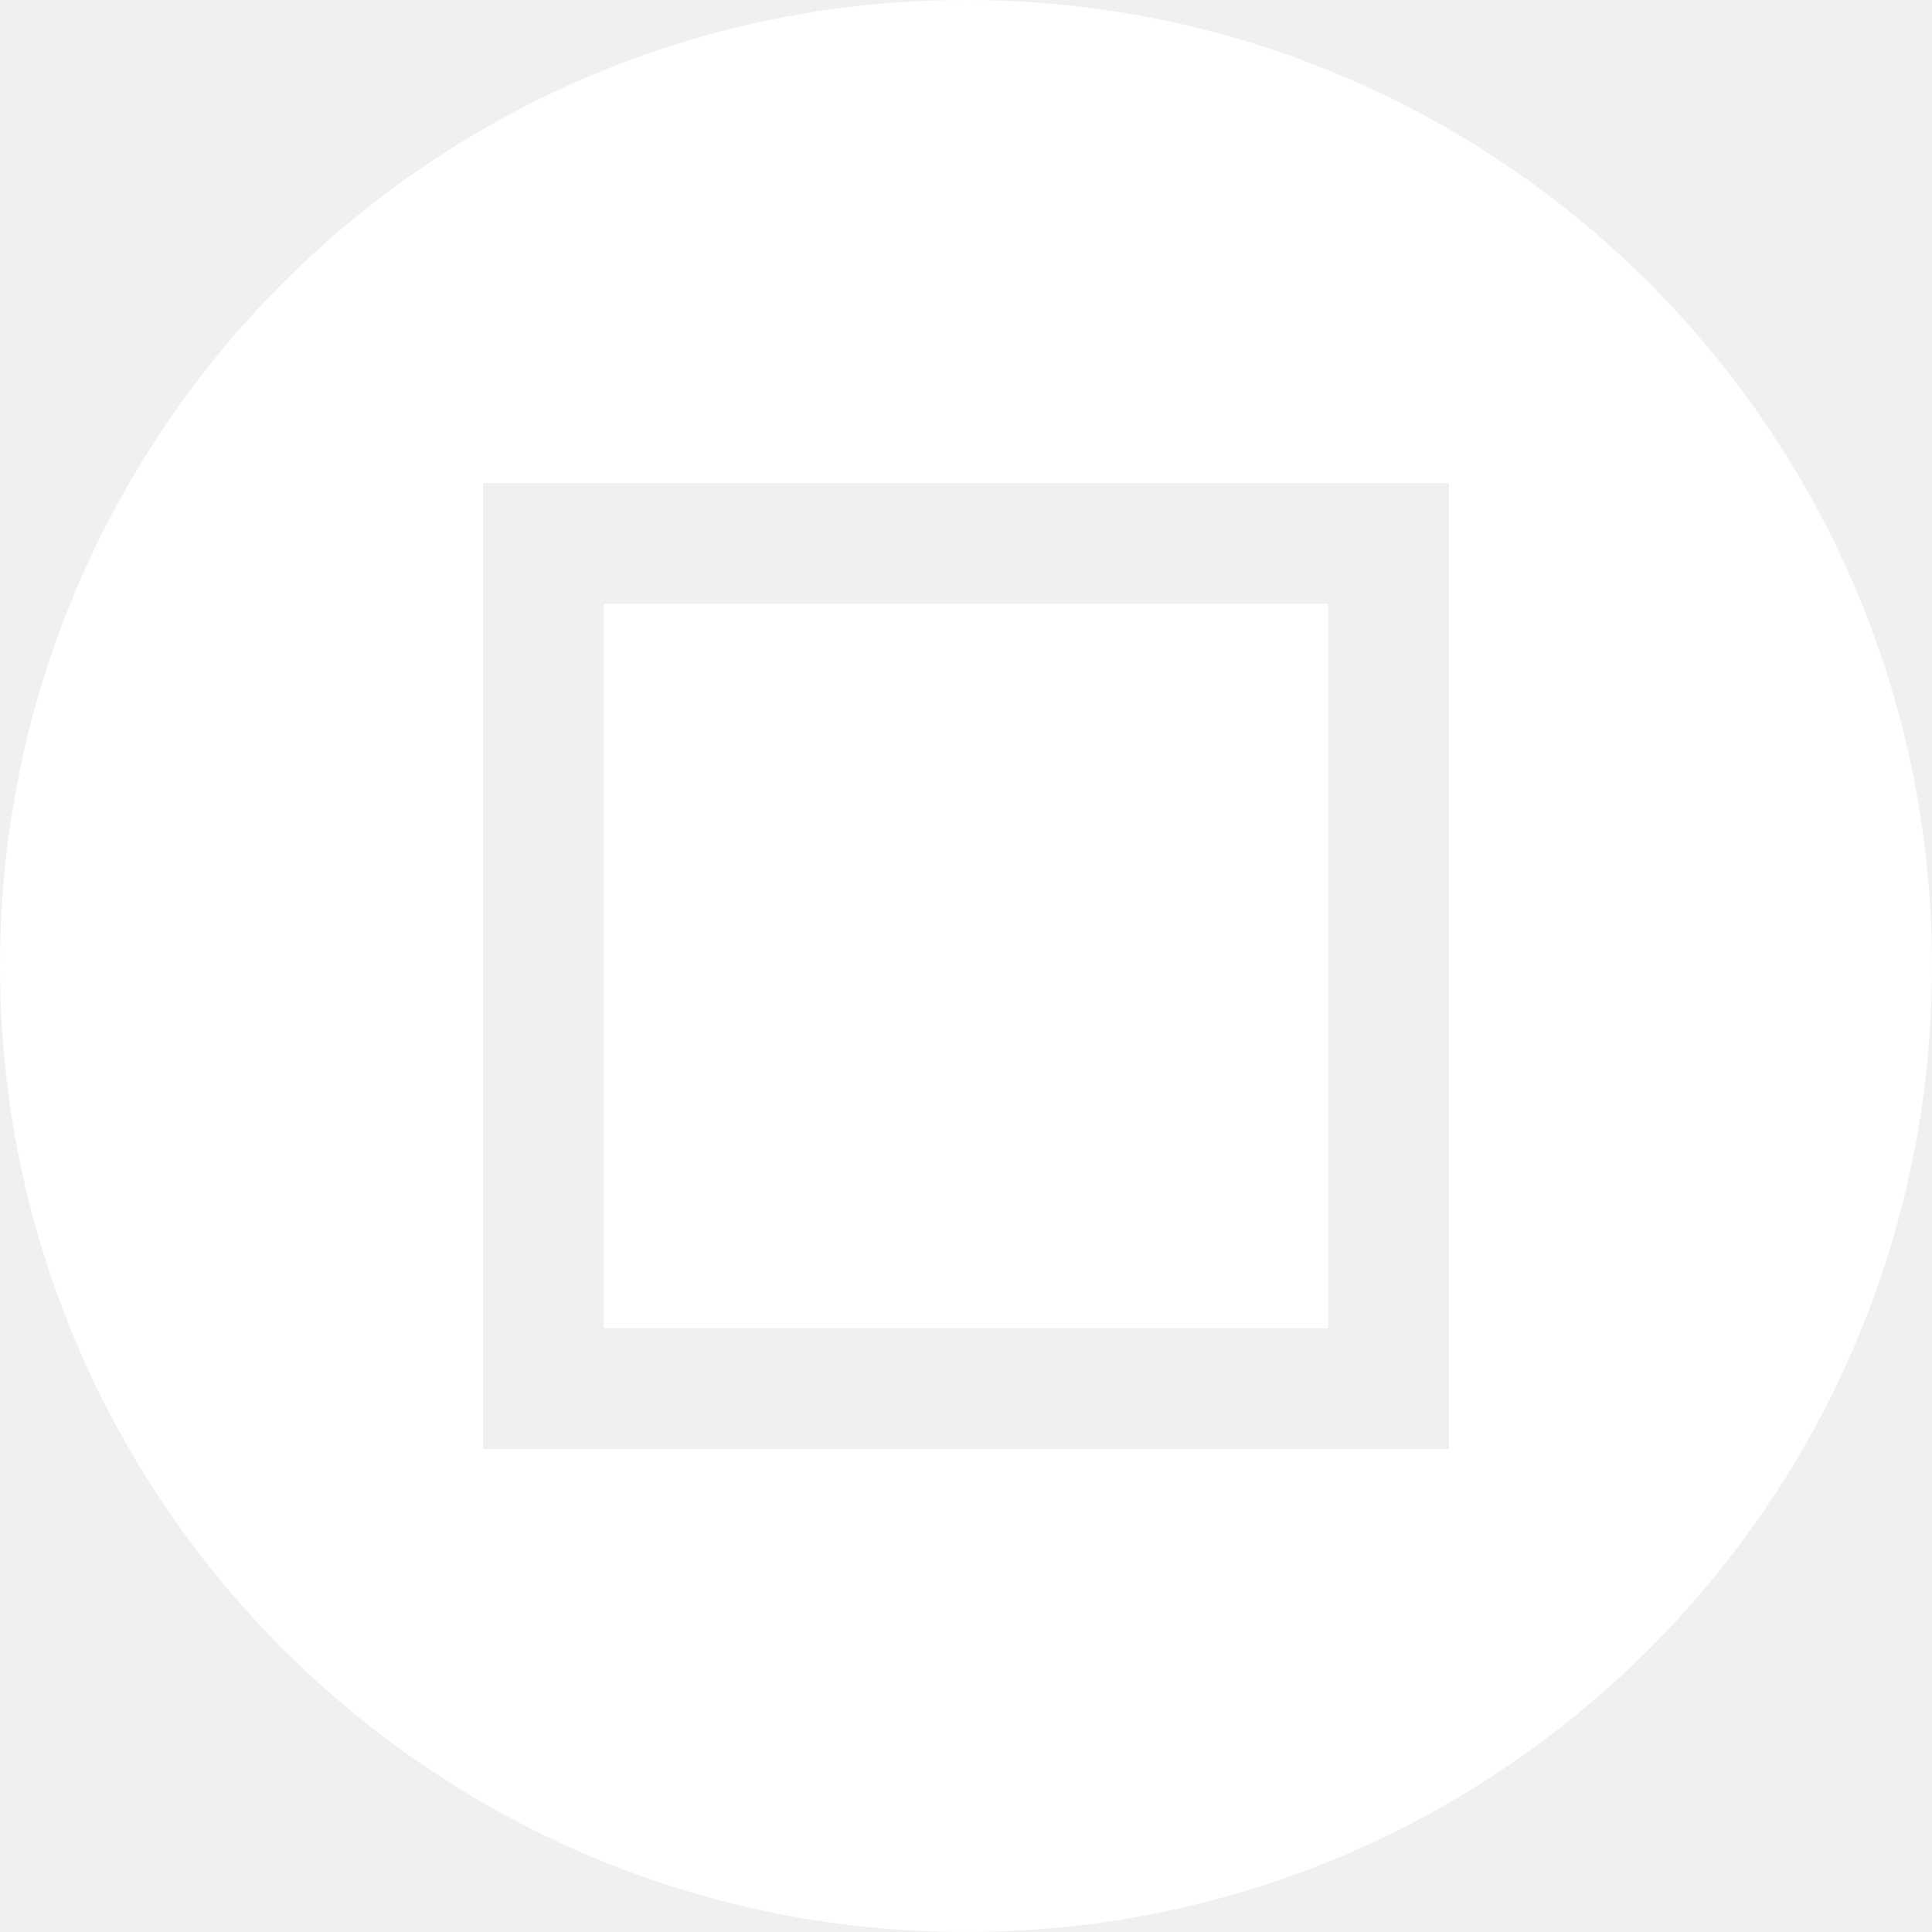
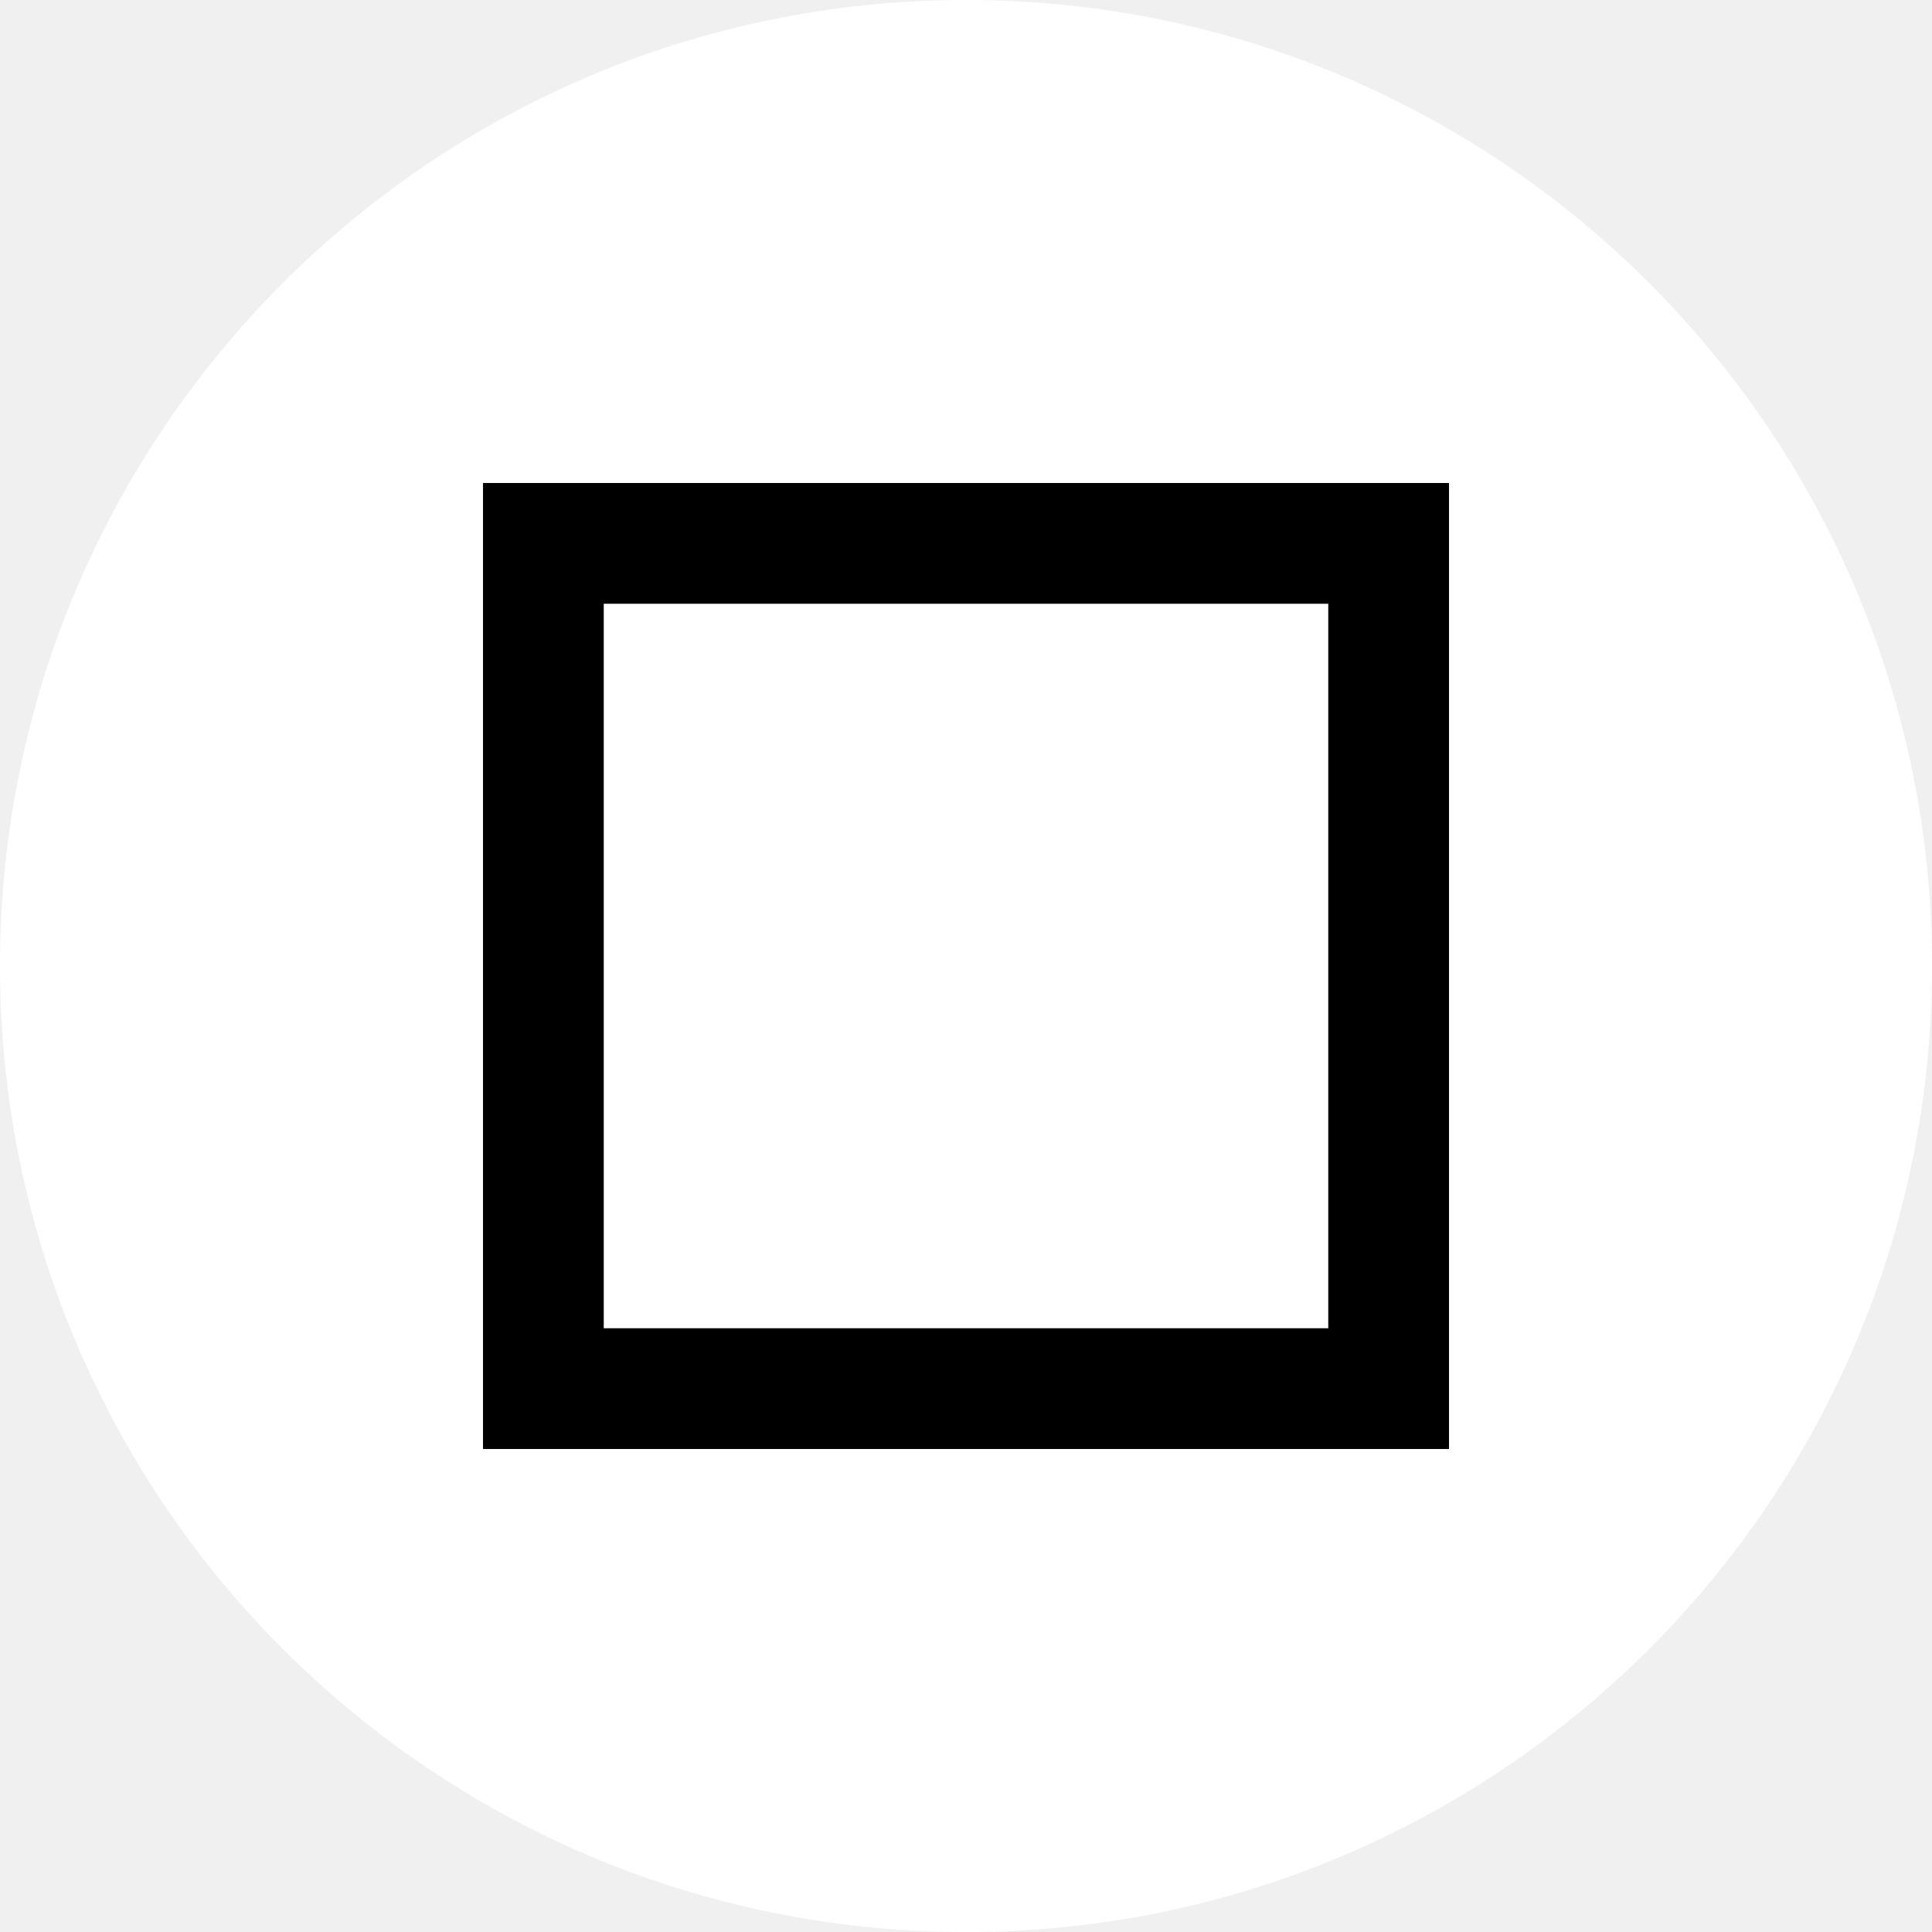
<svg xmlns="http://www.w3.org/2000/svg" width="32" height="32" viewBox="0 0 32 32" fill="none">
-   <path fill-rule="evenodd" clip-rule="evenodd" d="M16 32C24.837 32 32 24.837 32 16C32 7.163 24.837 0 16 0C7.163 0 0 7.163 0 16C0 24.837 7.163 32 16 32ZM24 8H8V24H24V8ZM10 22V10H22V22H10Z" fill="white" />
+   <path d="M32 16C32 24.837 24.837 32 16 32C7.163 32 0 24.837 0 16C0 7.163 7.163 0 16 0C24.837 0 32 7.163 32 16Z" fill="white" />
+   <path fill-rule="evenodd" clip-rule="evenodd" d="M8 8H24V24H8V8ZM10 10V22H22V10H10Z" fill="black" />
</svg>
